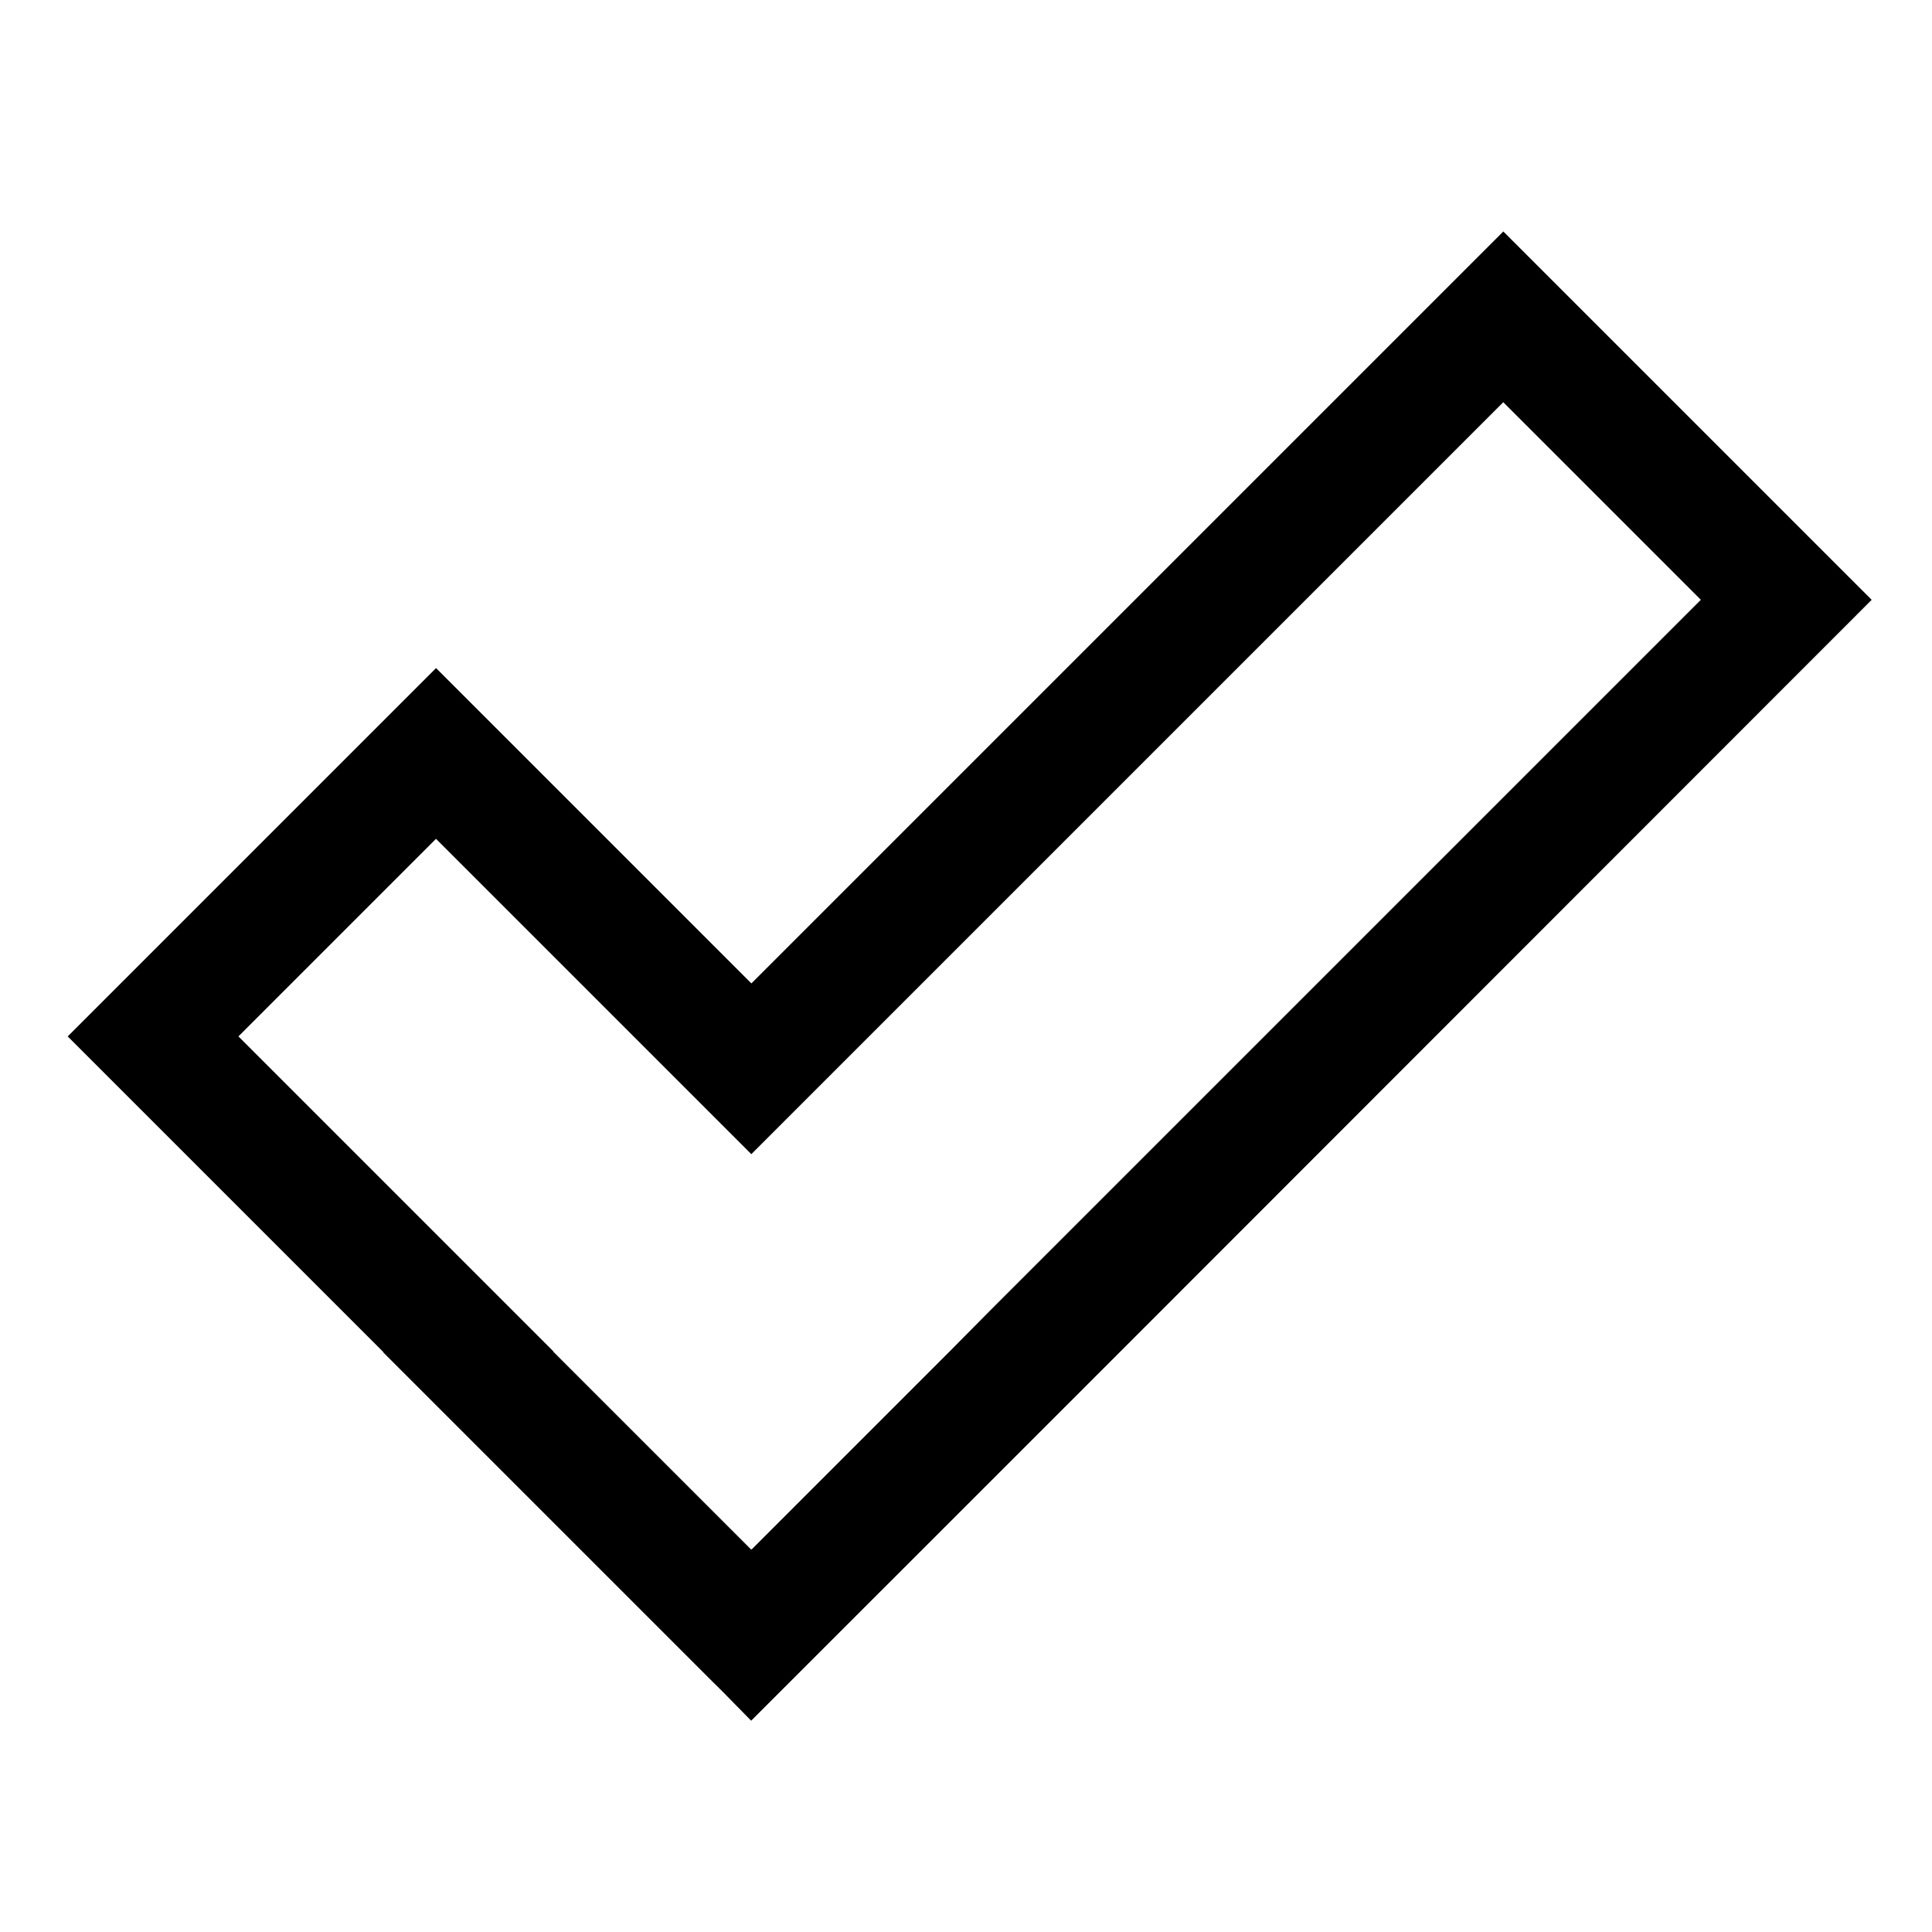
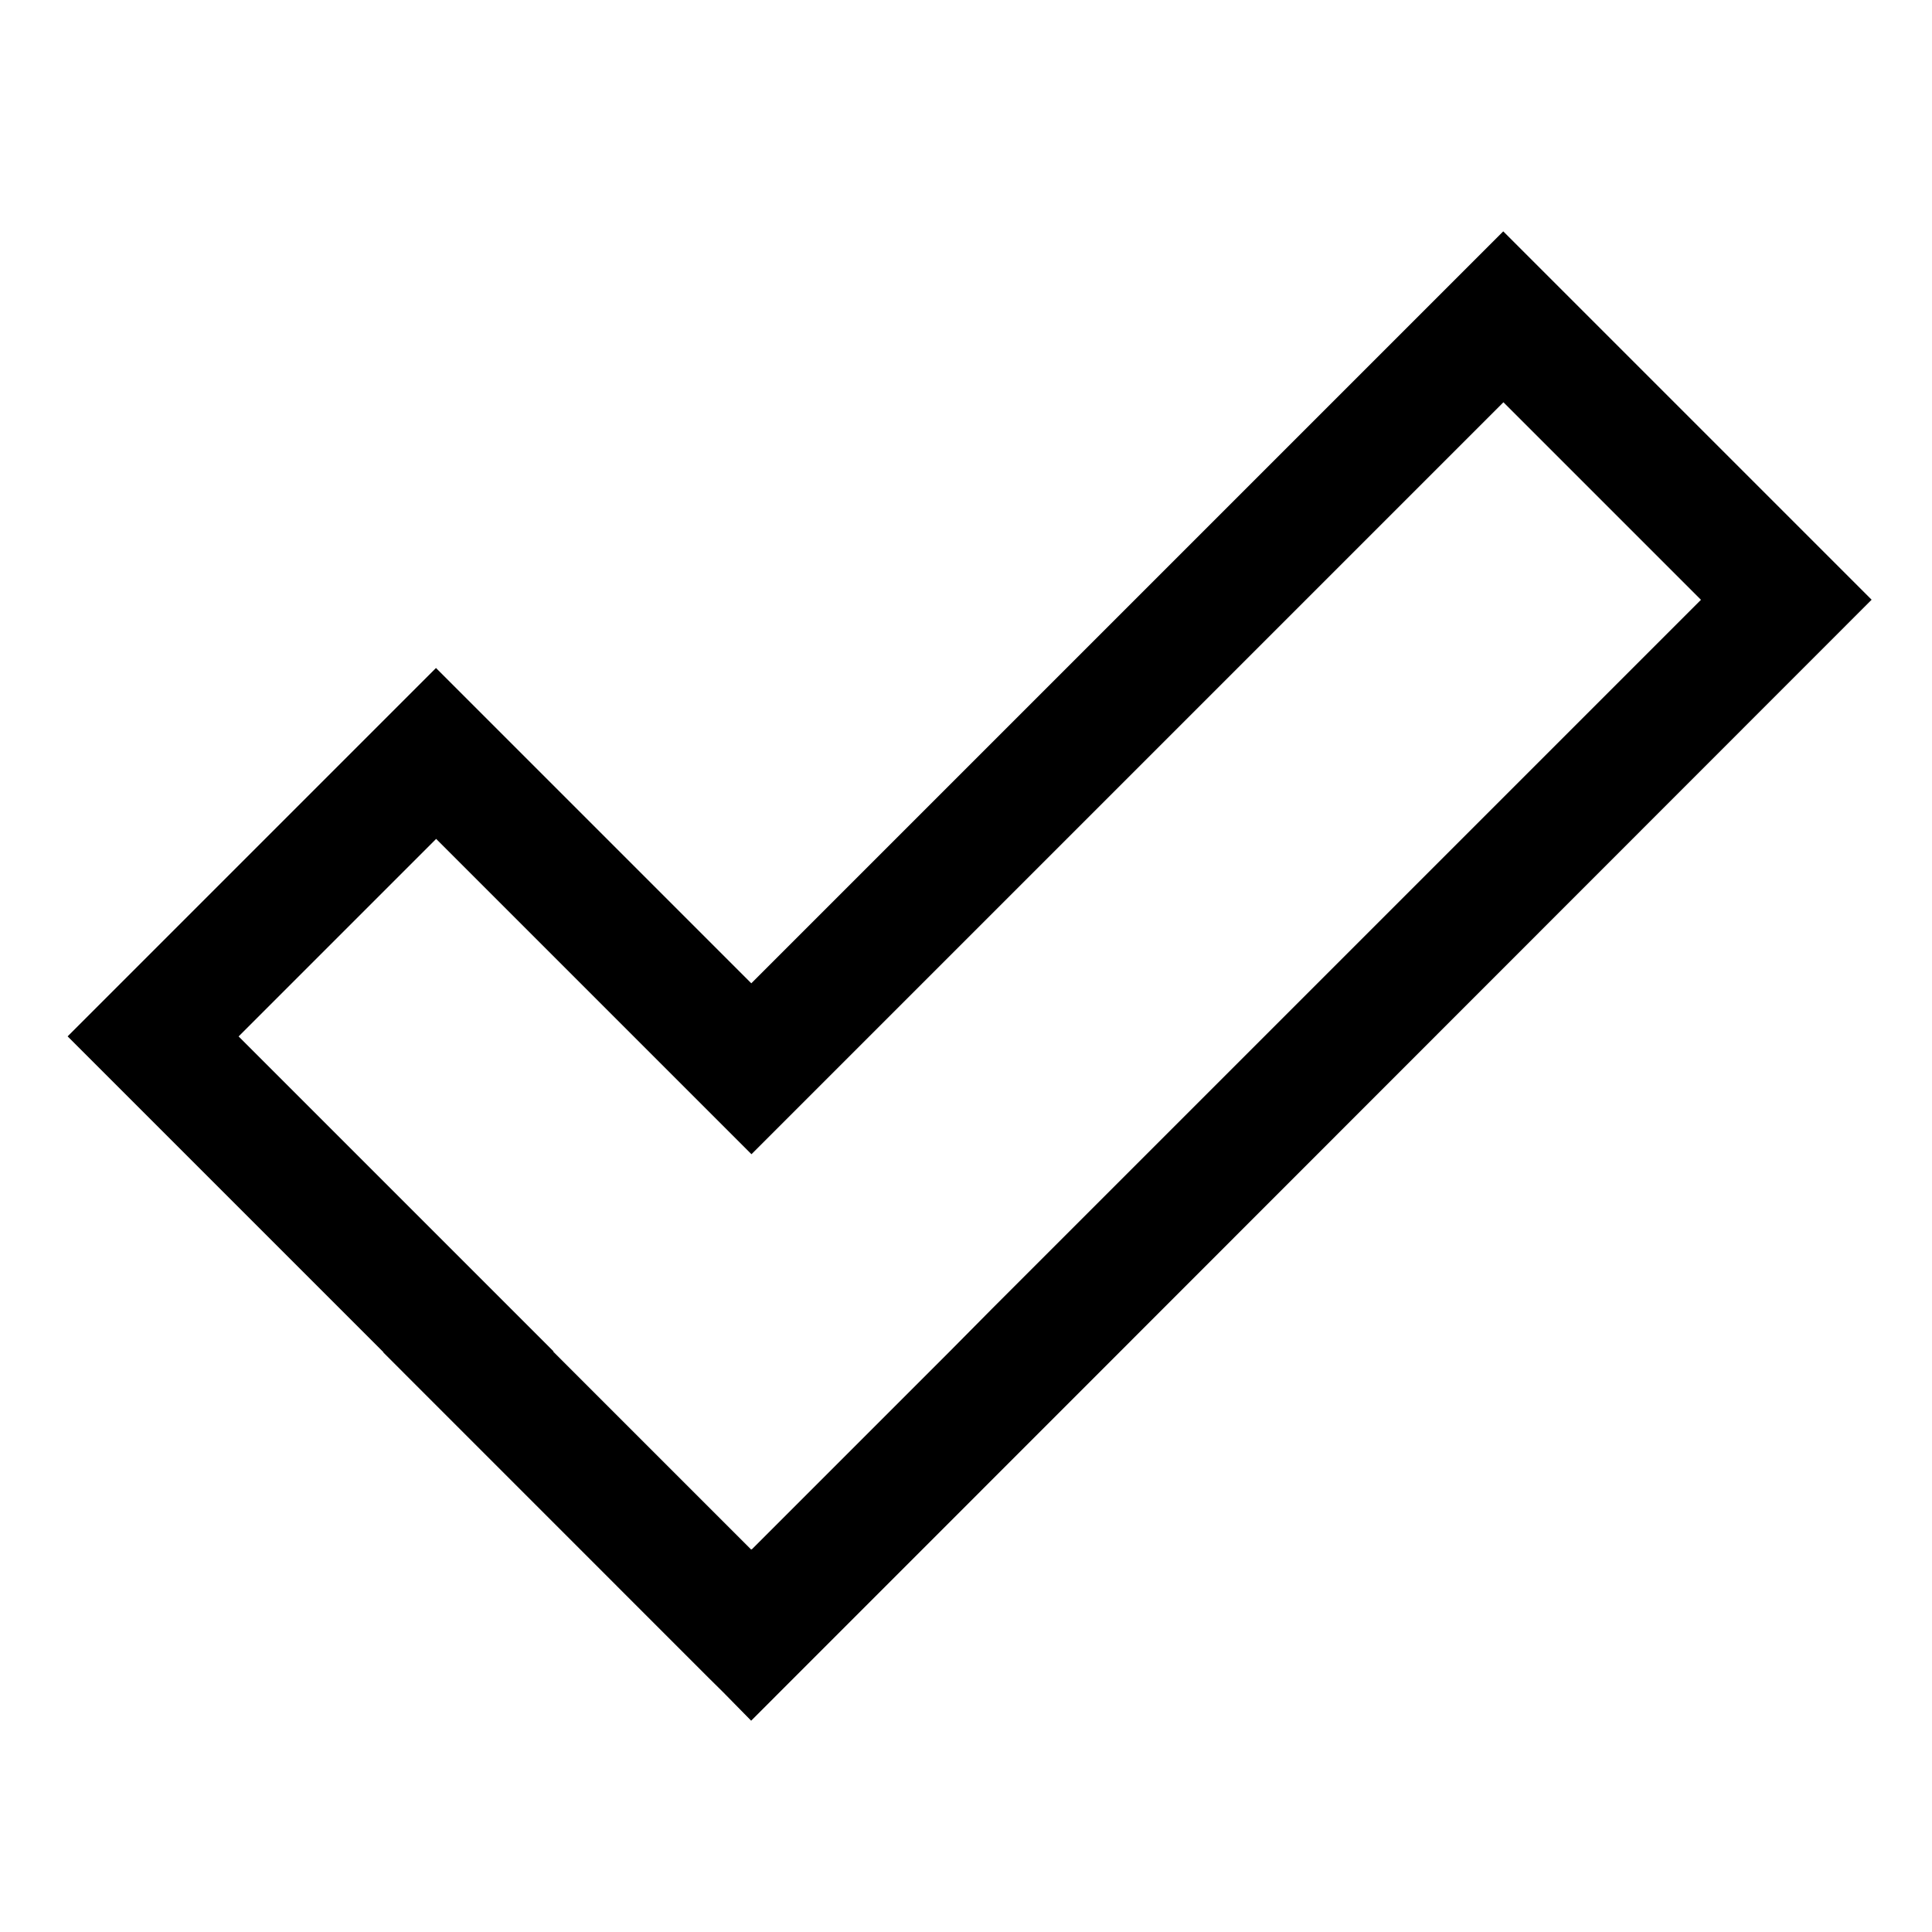
- <svg xmlns="http://www.w3.org/2000/svg" version="1.1" width="64" height="64" viewBox="0 0 64 64">
-   <path d="M24.883 57l-0.922-0.939-0.492-0.488-10.775-10.775 0.007-0.007-10.458-10.458 12.202-12.202 10.446 10.446 24.909-24.909 12.202 12.202-26.316 26.33zM18.325 44.773l6.557 6.557 0.013-0.013 0.007 0.007 6.539-6.539 1.407-1.421 23.495-23.495-6.545-6.545-24.909 24.909-10.446-10.446-6.545 6.545 10.433 10.433z" />
+ <svg xmlns="http://www.w3.org/2000/svg" version="1.1" width="24" height="24" viewBox="0 0 24 24">
+   <path d="M9.331 21.375l-0.346-0.352-0.185-0.183-4.040-4.041 0.002-0.003-3.922-3.922 4.576-4.576 3.917 3.917 9.341-9.341 4.576 4.576-9.869 9.874zM6.872 16.79l2.459 2.459 0.005-0.005 0.003 0.003 2.452-2.452 0.528-0.533 8.811-8.811-2.454-2.454-9.341 9.341-3.917-3.917-2.454 2.454 3.912 3.912z" />
</svg>
